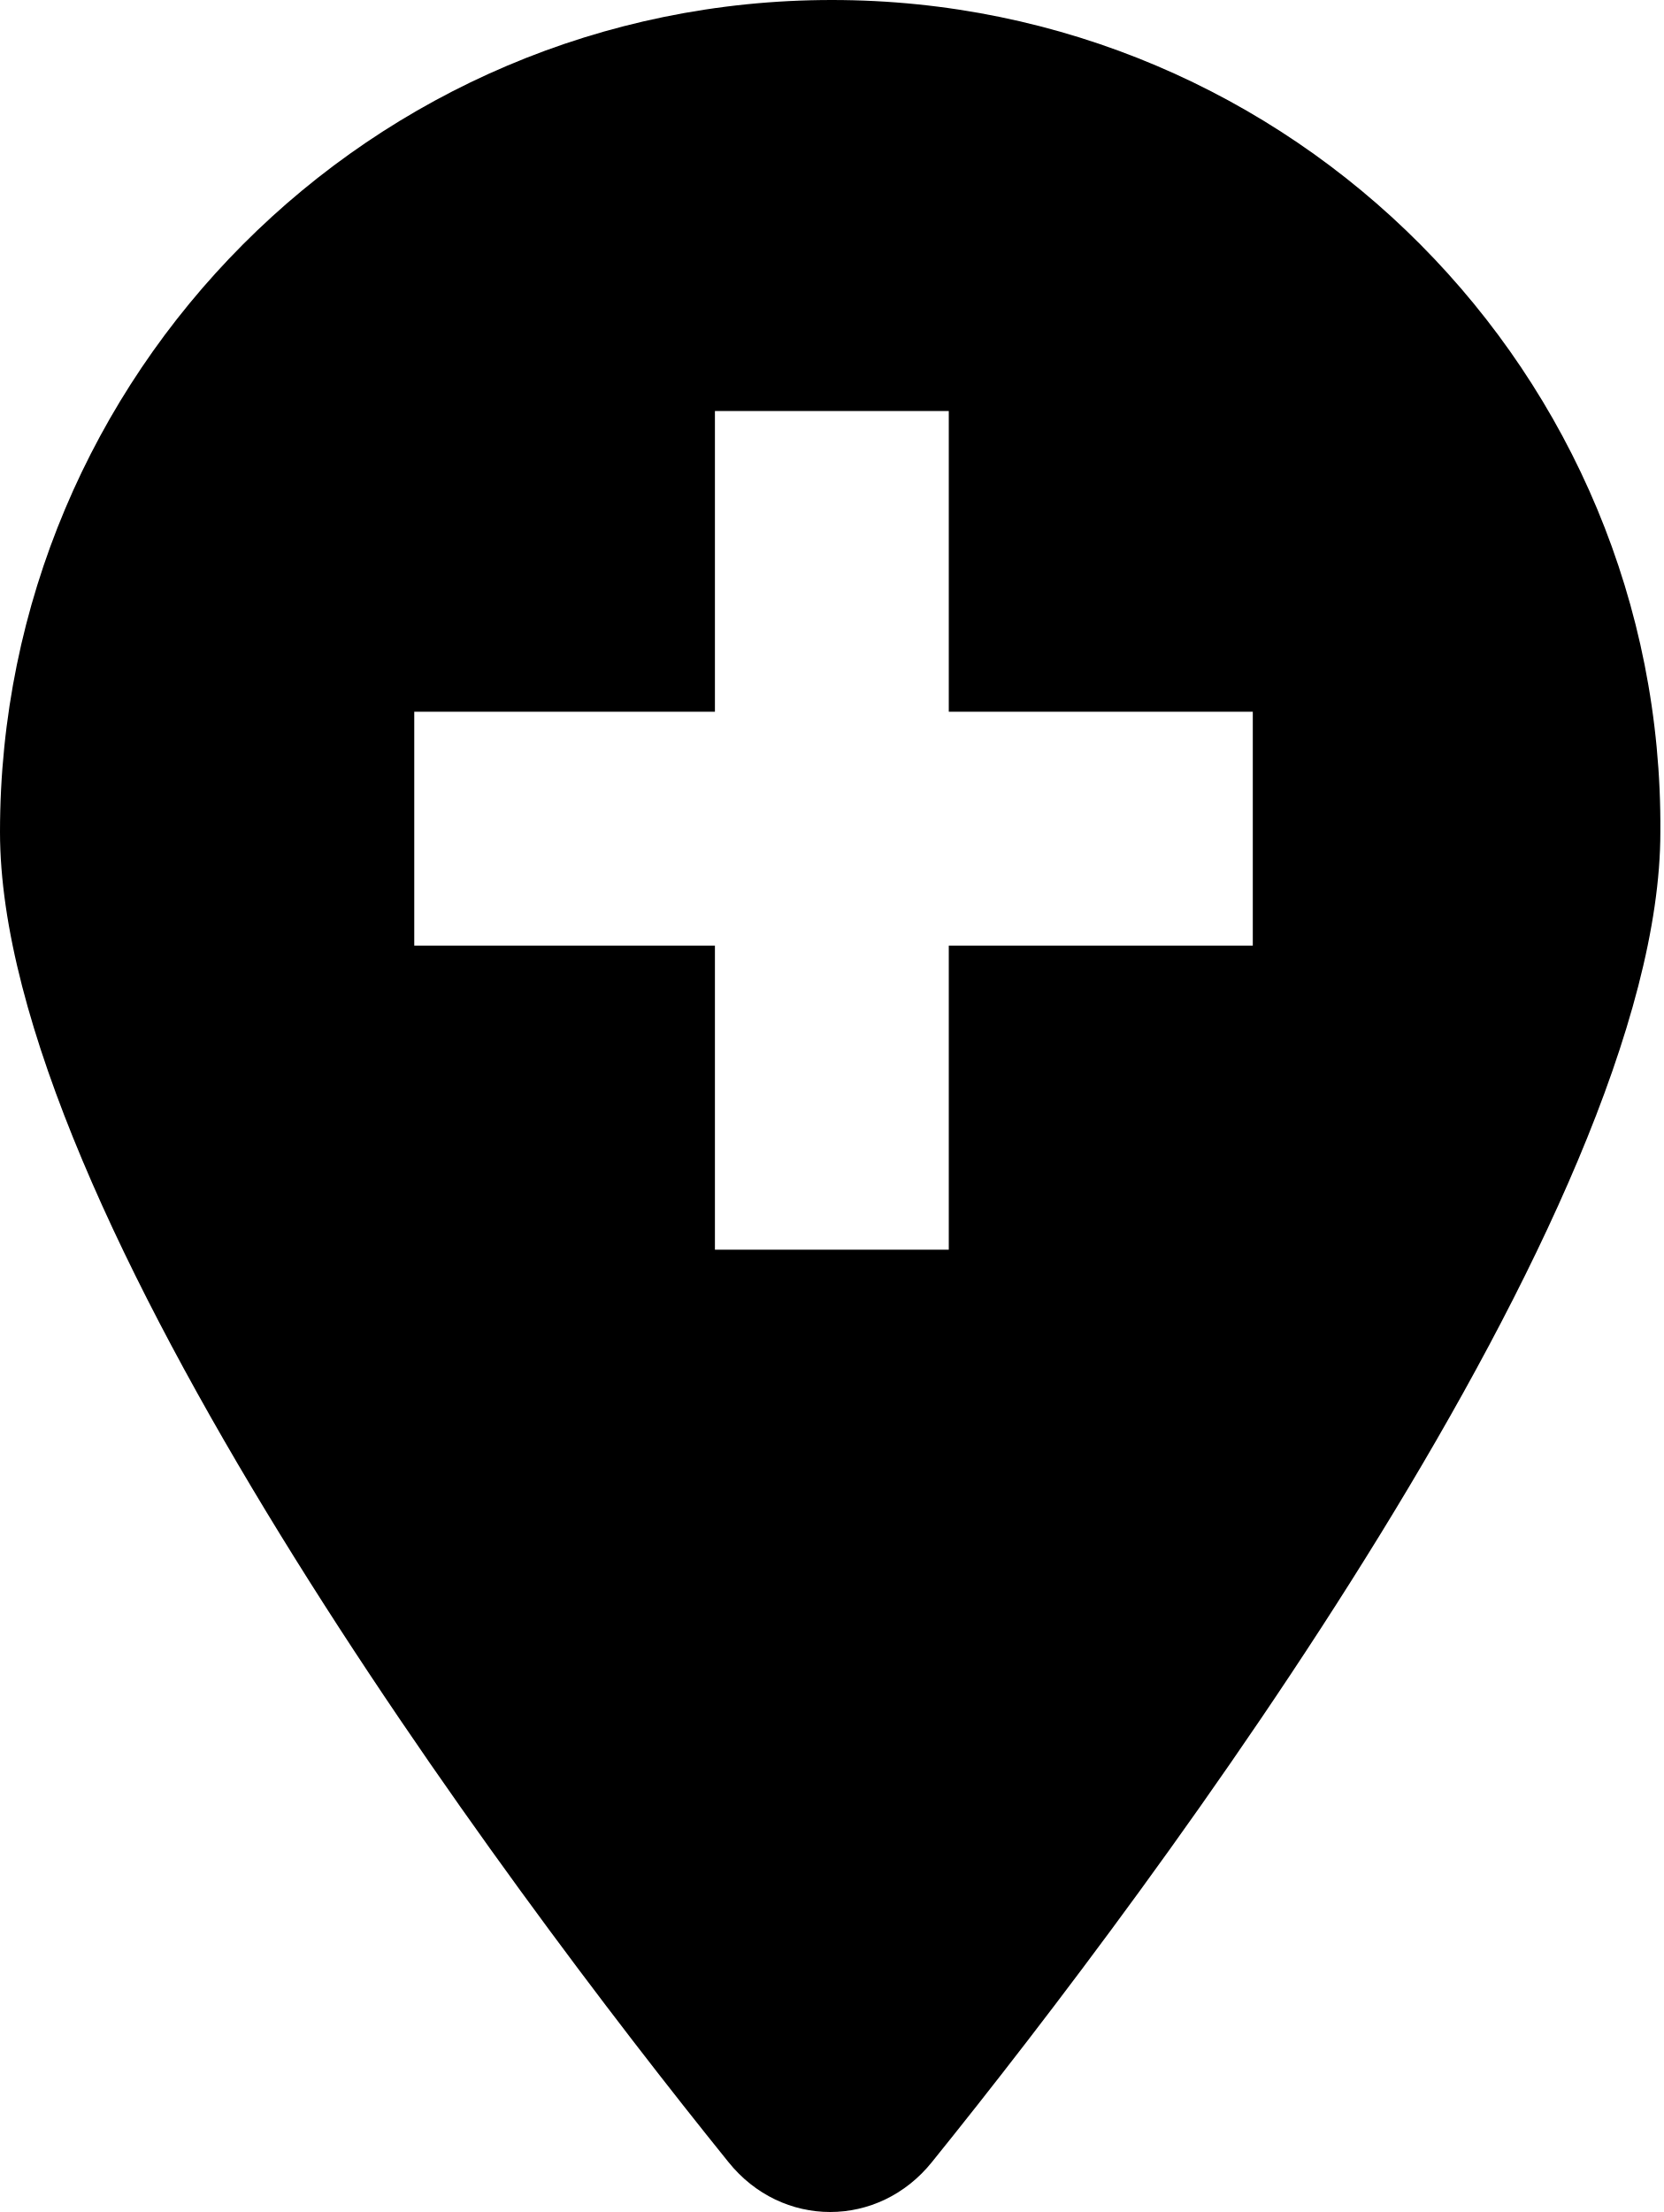
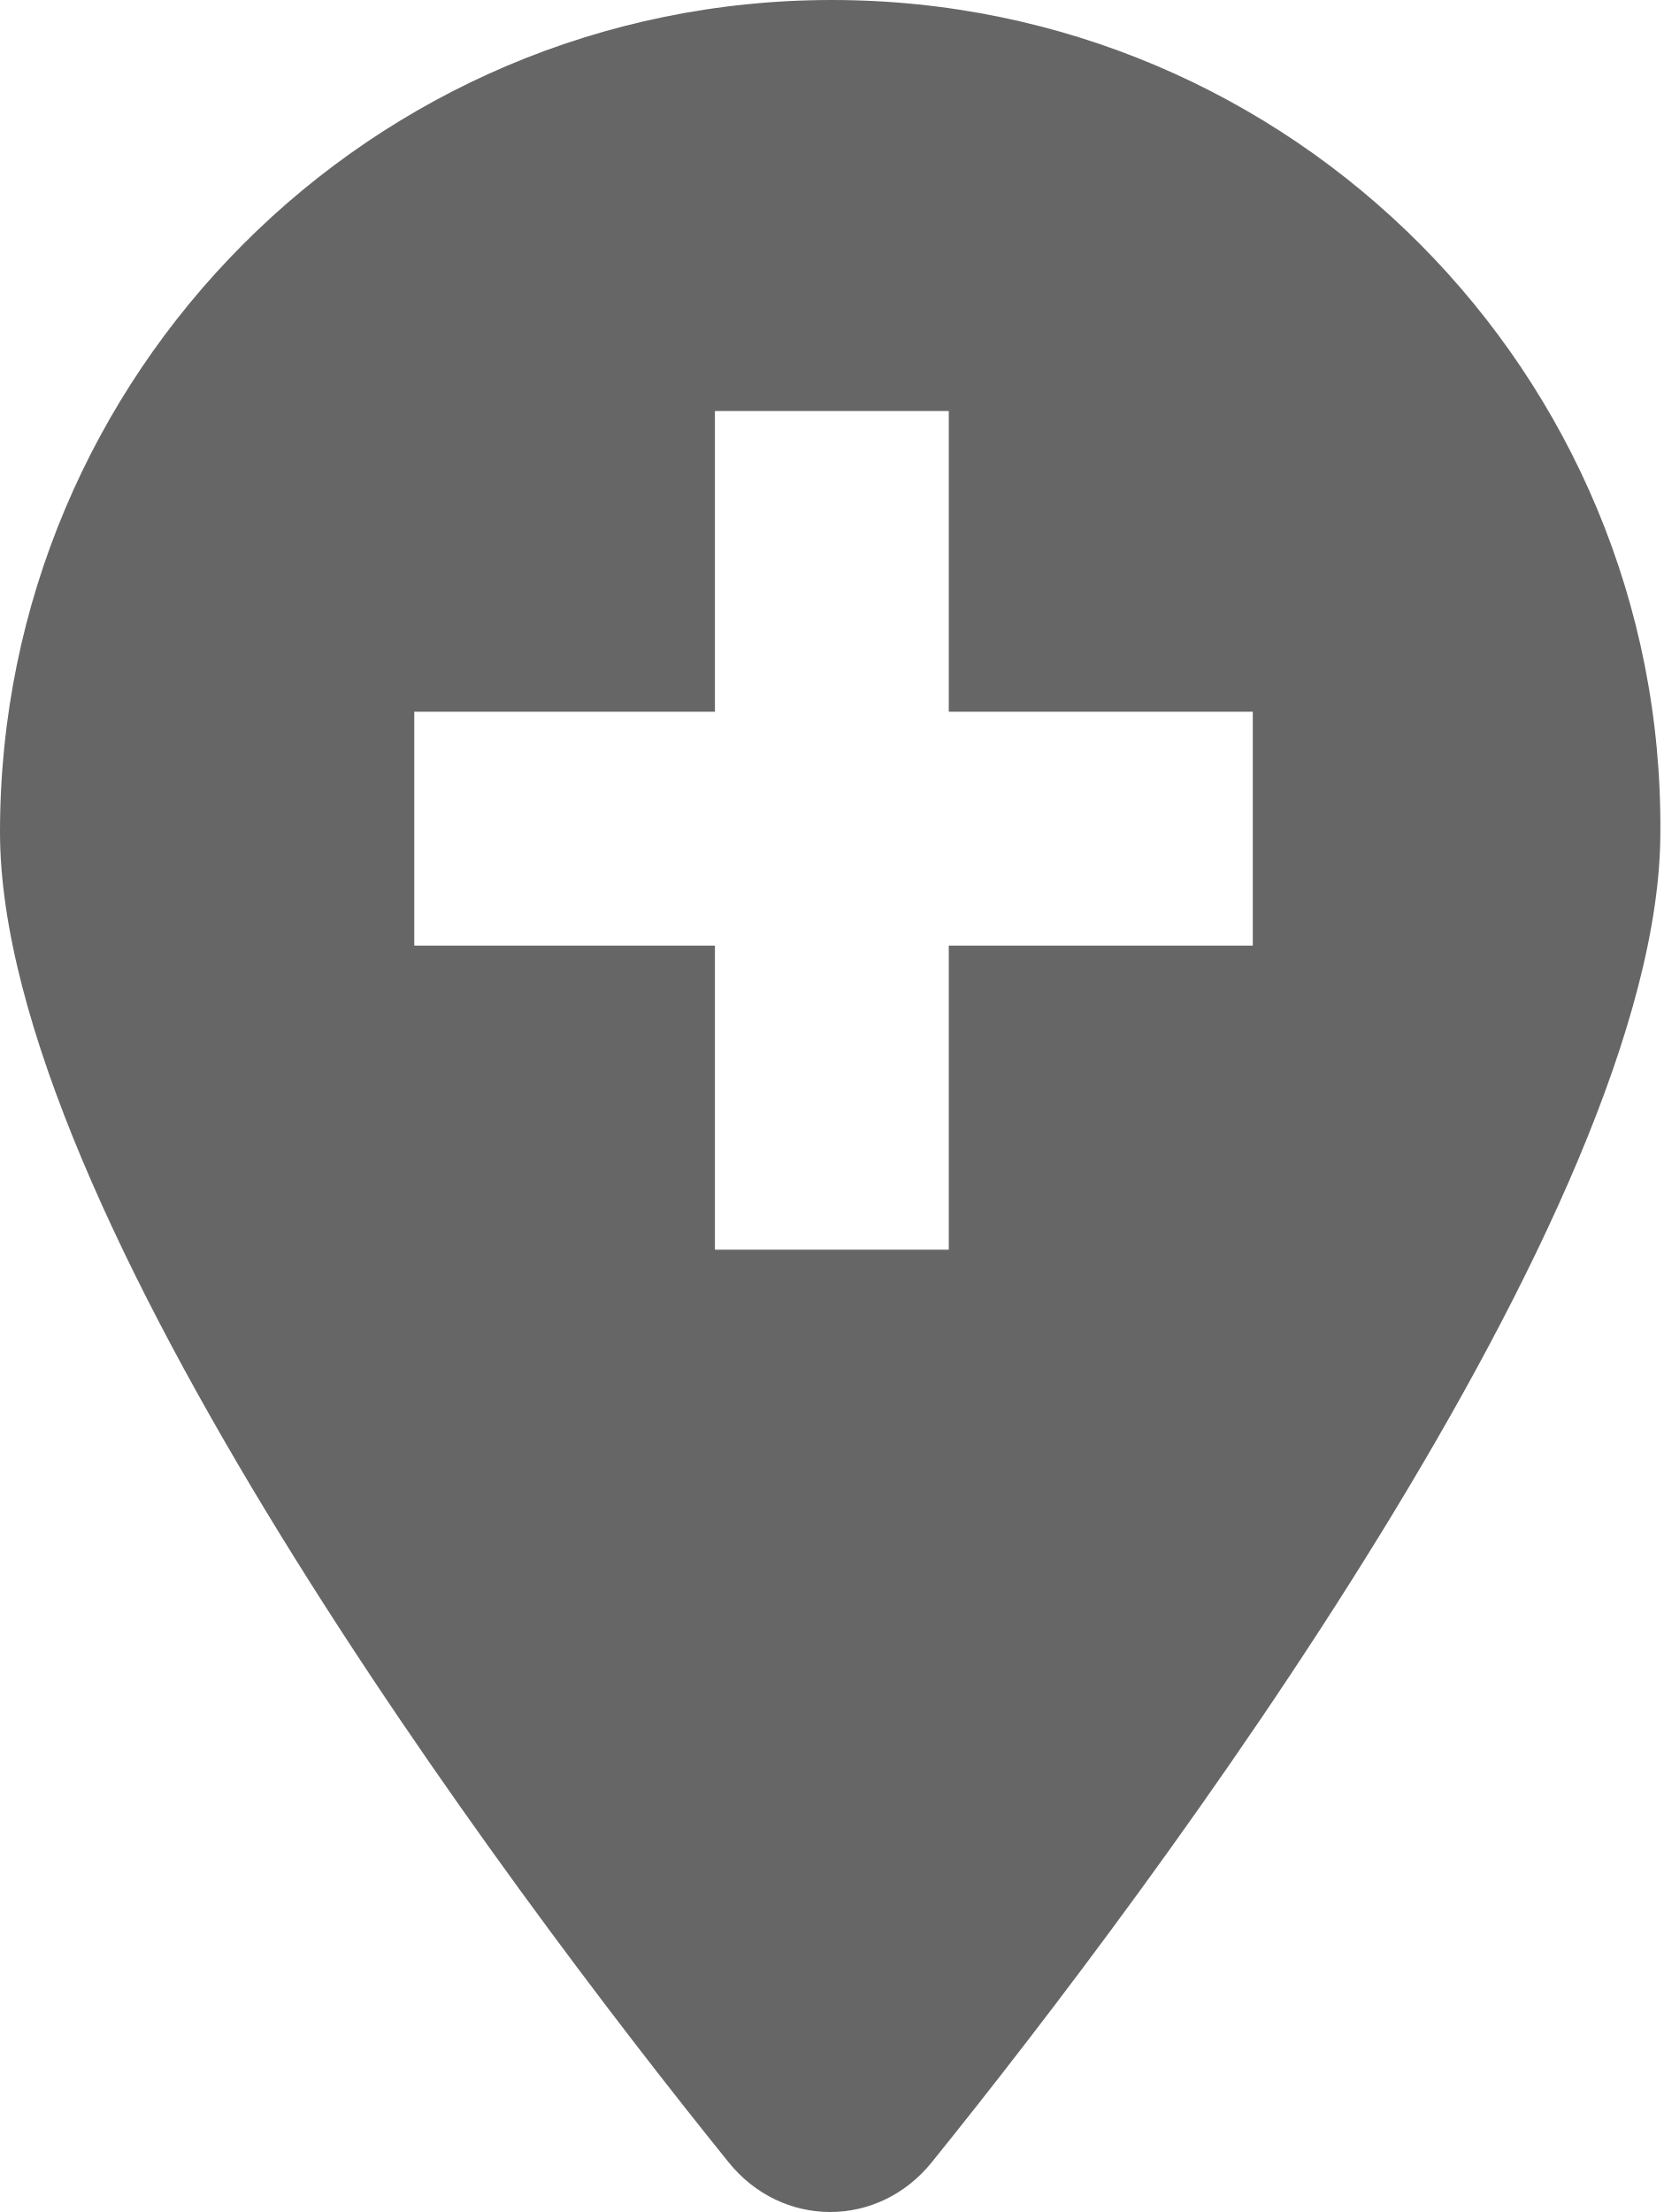
- <svg xmlns="http://www.w3.org/2000/svg" version="1.1" x="0px" y="0px" viewBox="0 0 49.8 66.2">
+ <svg xmlns="http://www.w3.org/2000/svg" version="1.1" fill="#666" viewBox="0 0 49.8 66.2">
  <defs>
  </defs>
  <path d="M24.9,0C11.1,0,0,11.2,0,24.9c0,11.3,15.1,31.5,21.8,39.8c1.6,2,4.5,2,6.1,0c6.7-8.3,21.8-28.5,21.8-39.8  C49.8,11.2,38.7,0,24.9,0z M37.5,28.3h-9.1v9.1h-7v-9.1h-9v-7h9v-9h7v9h9.1V28.3z" />
</svg>
